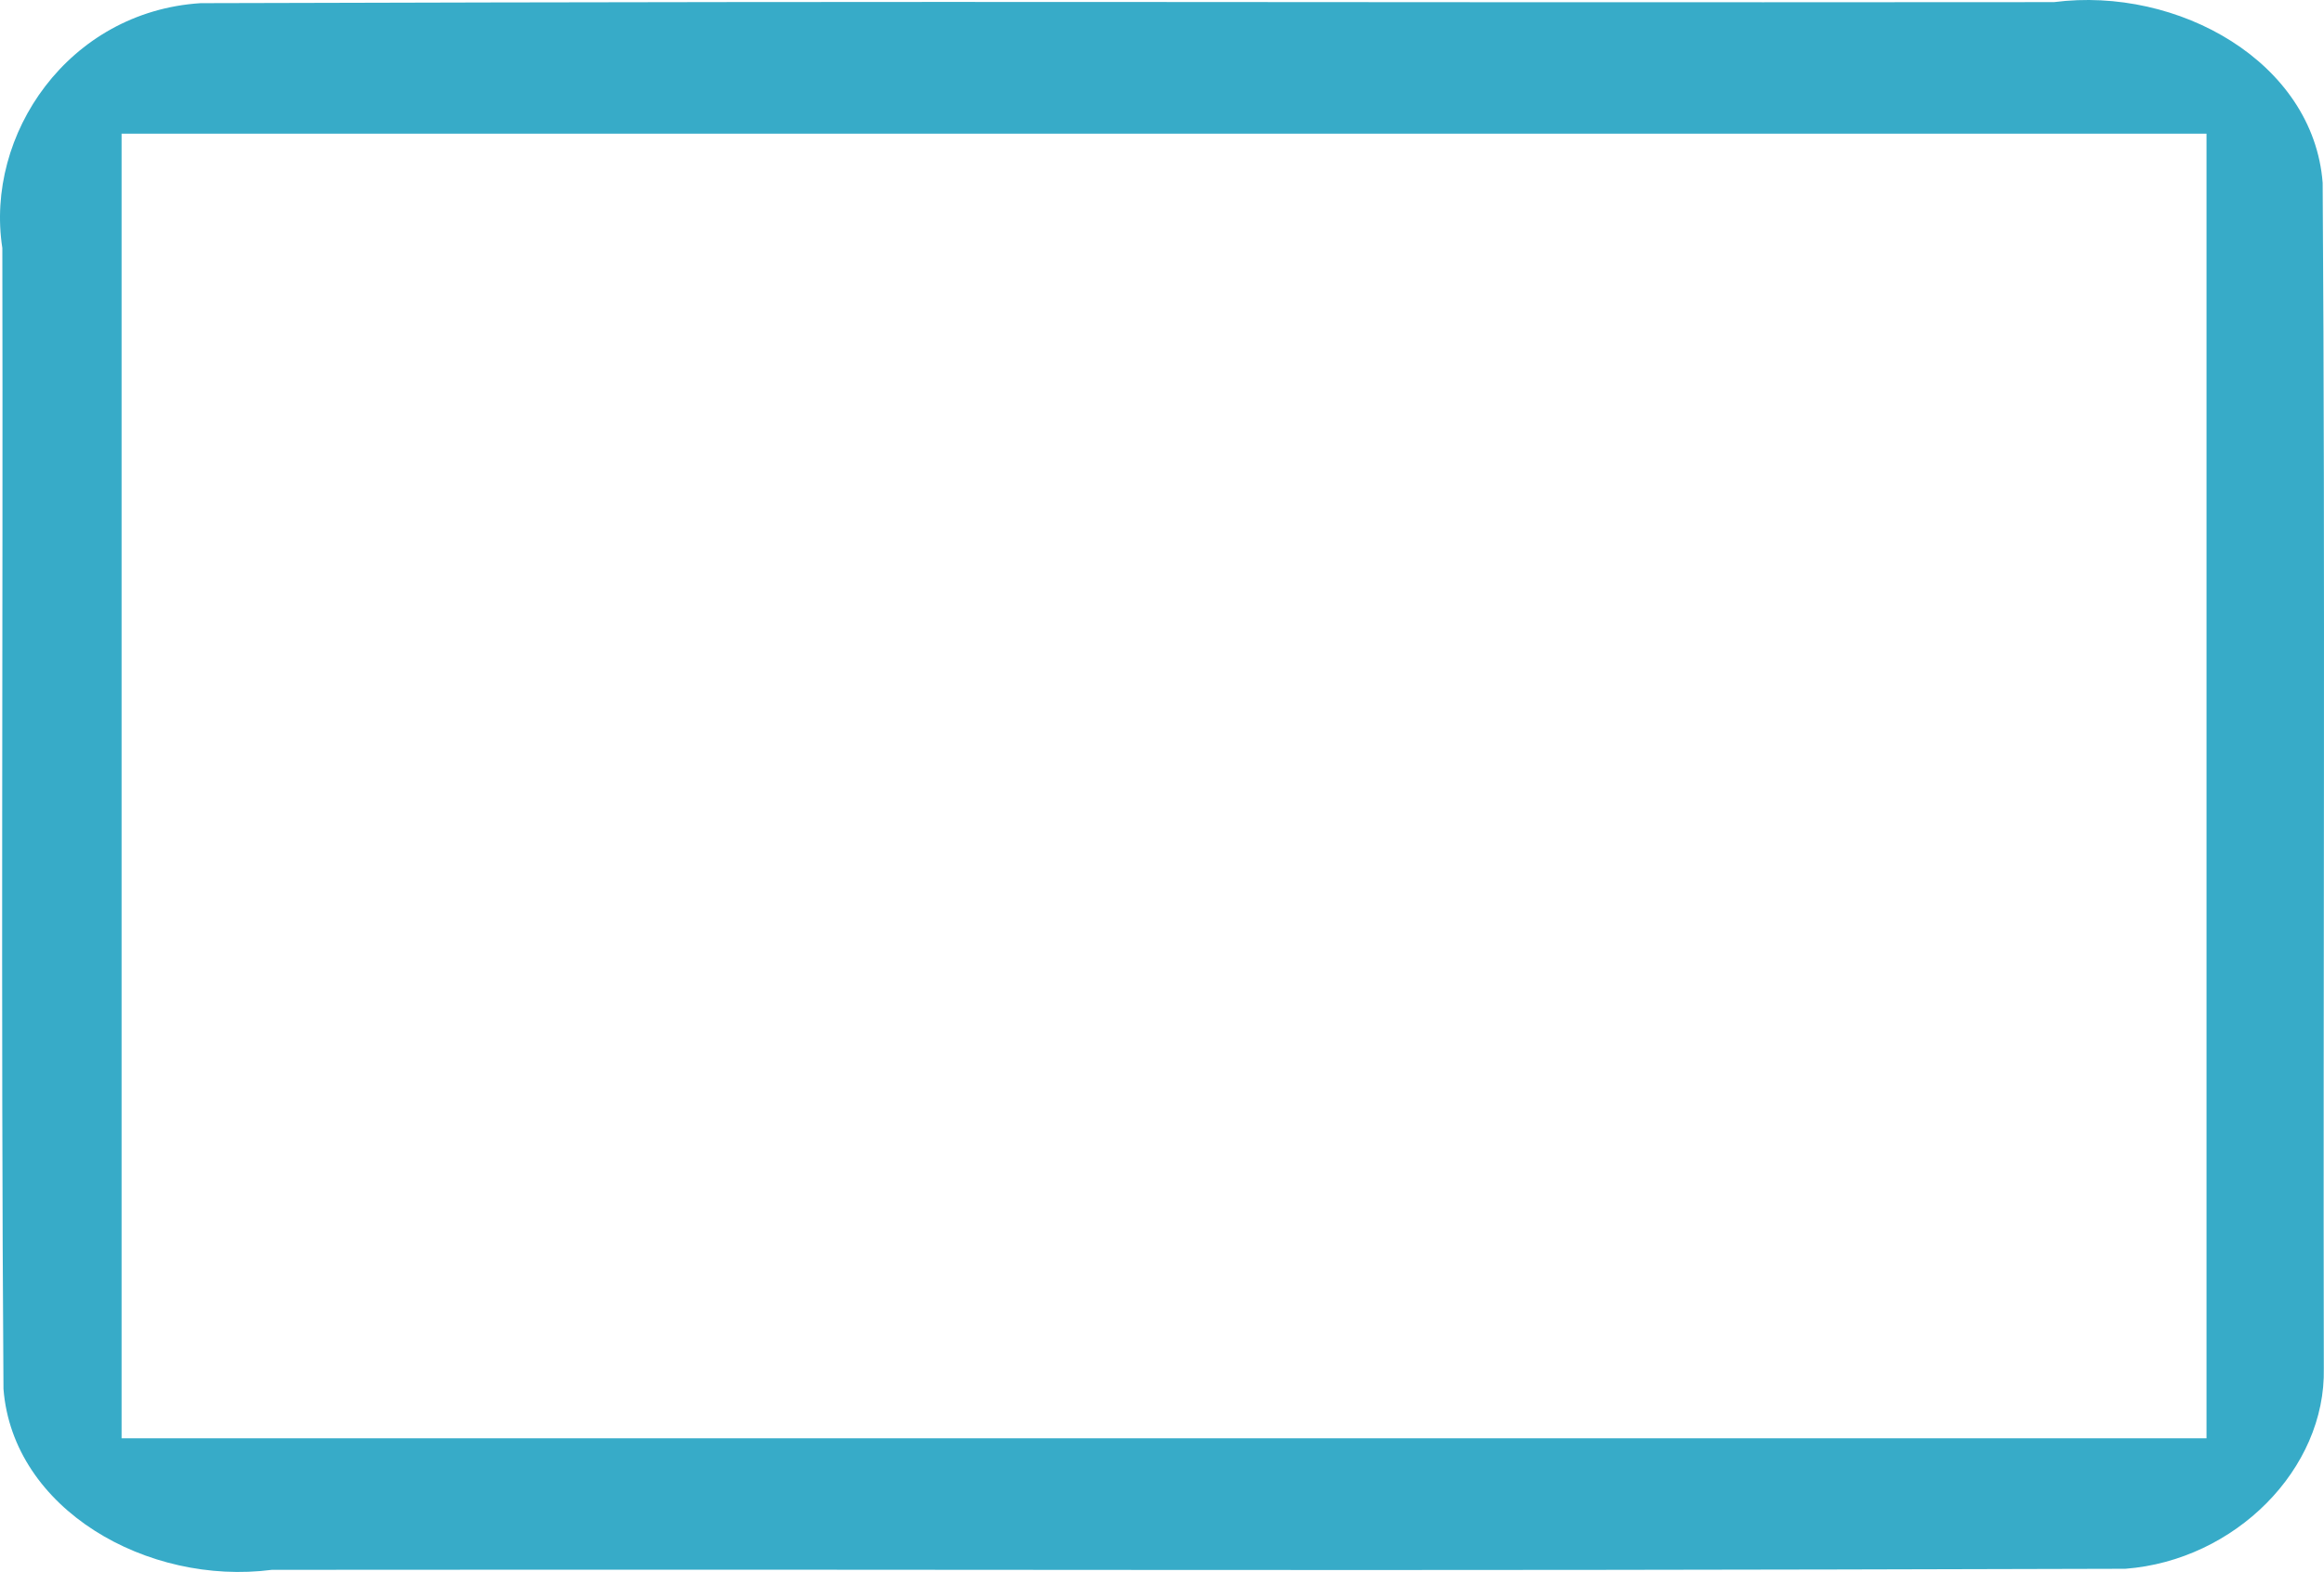
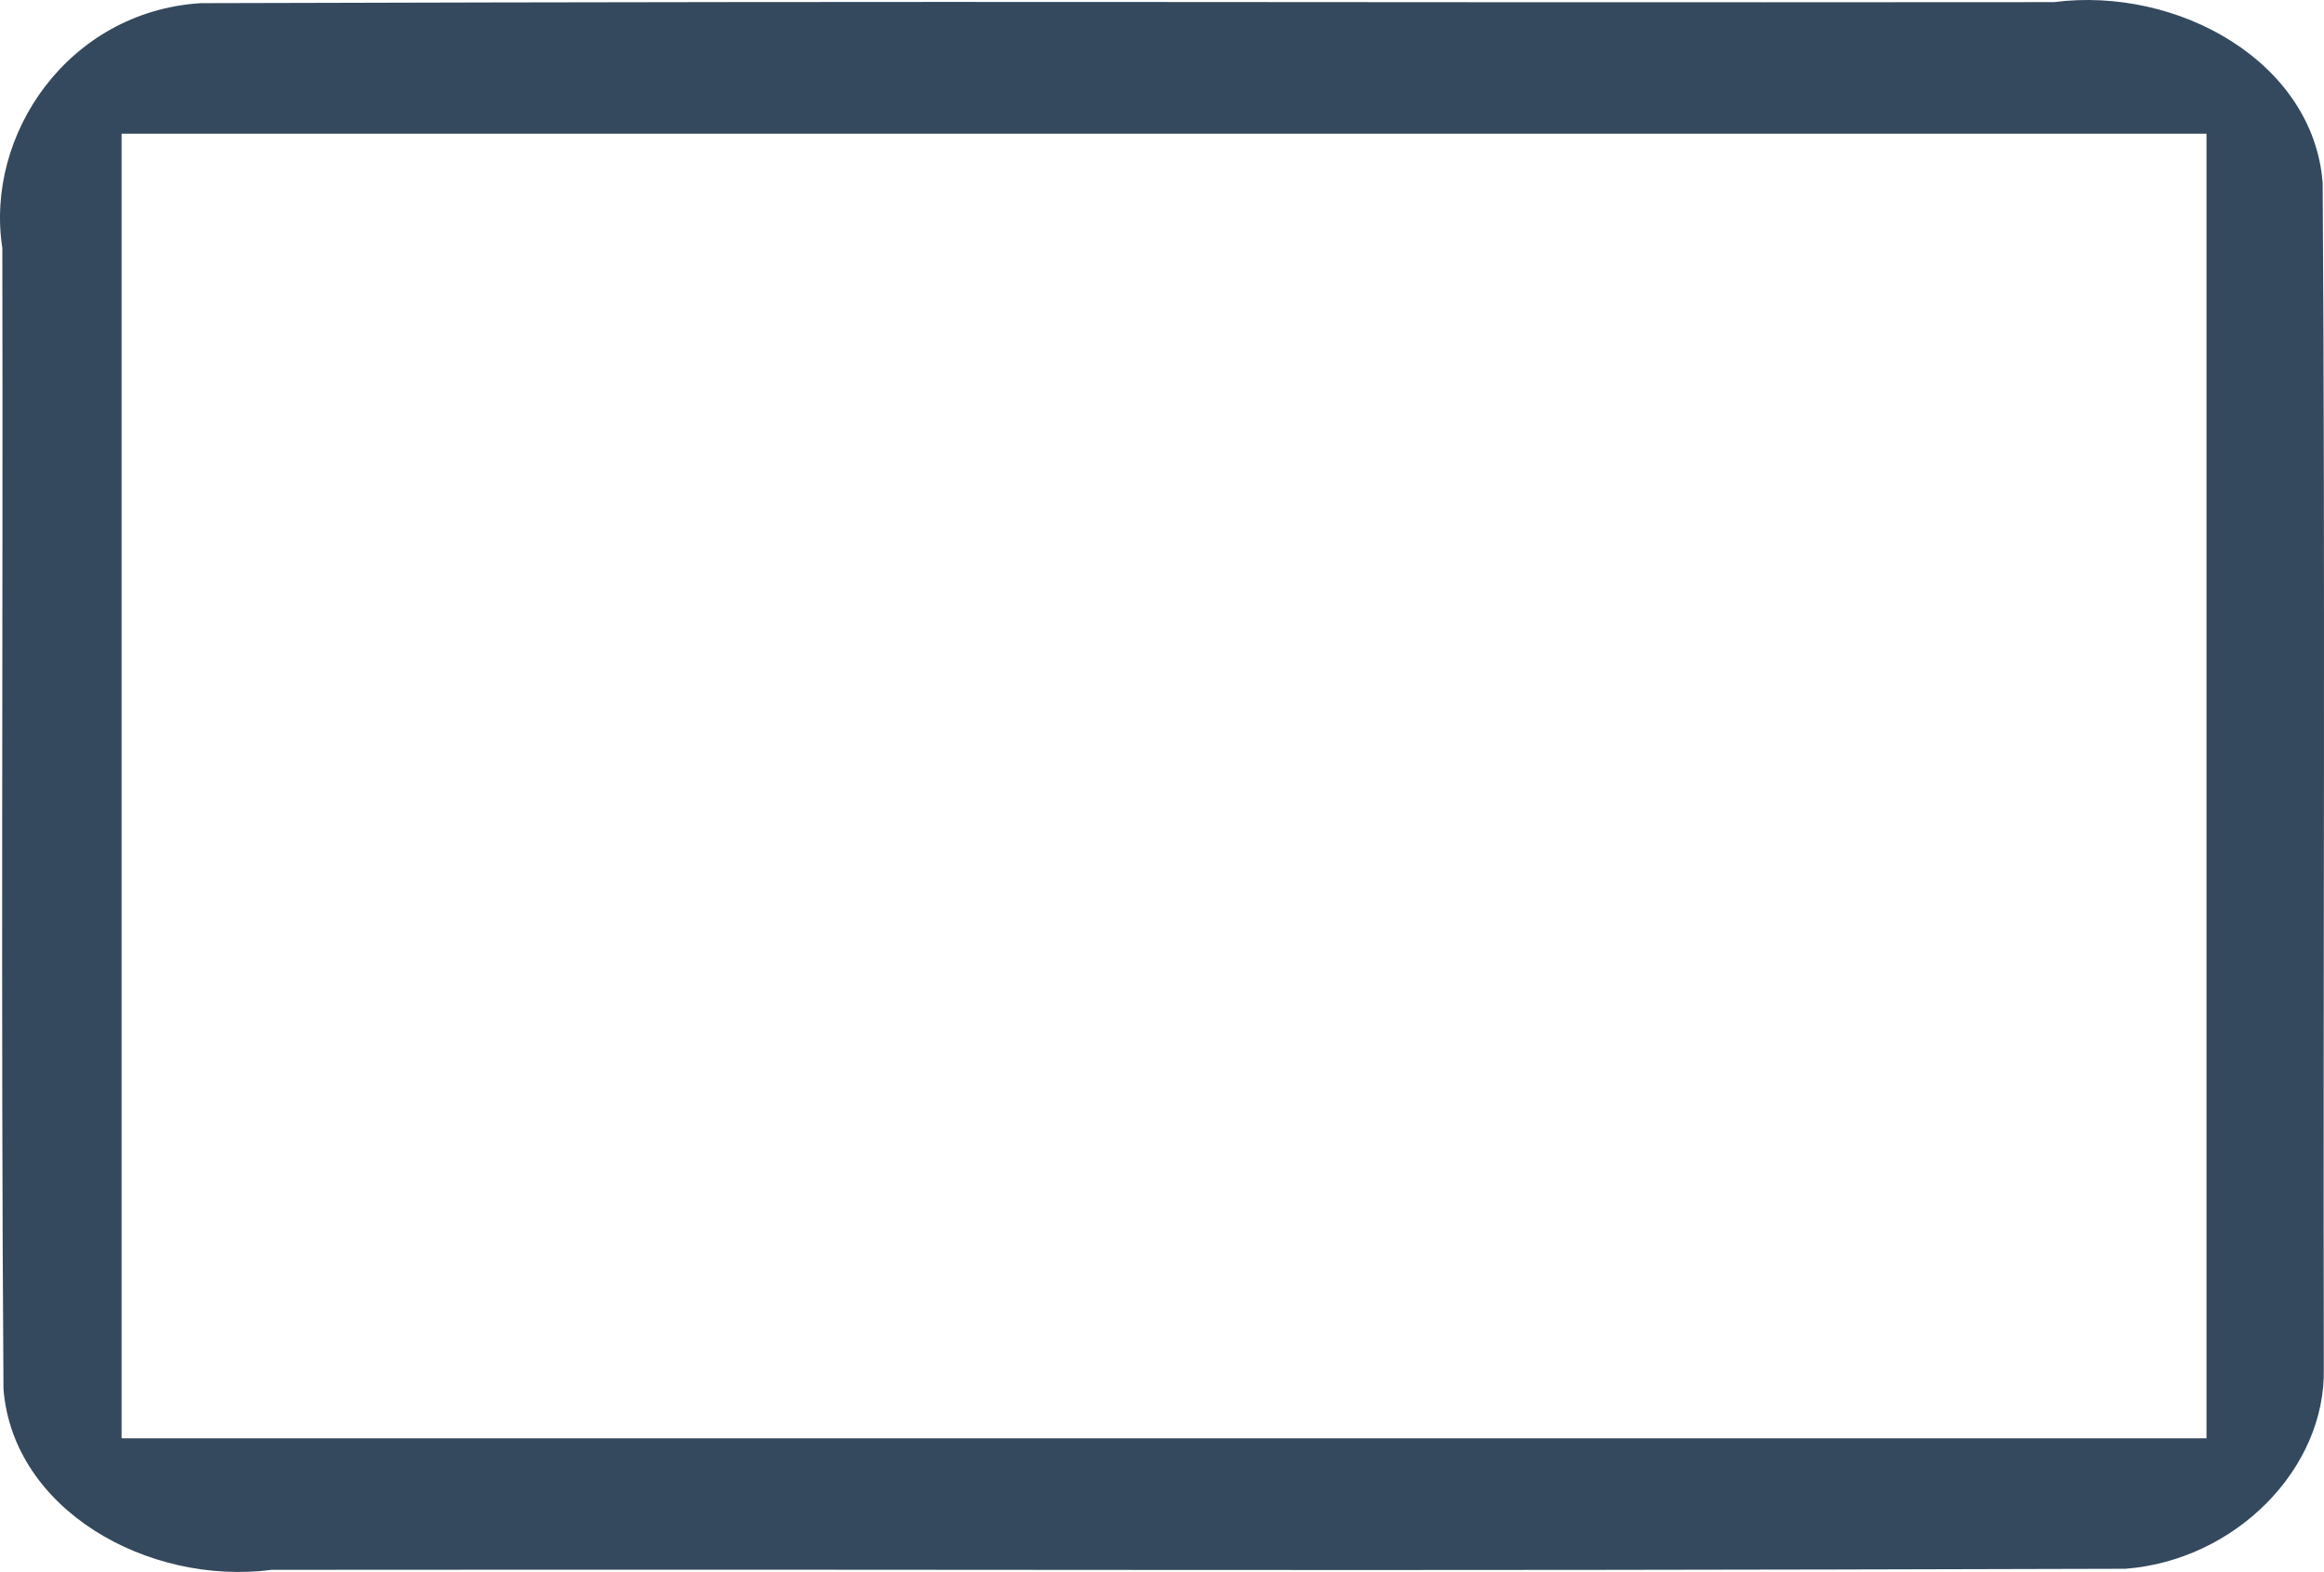
<svg xmlns="http://www.w3.org/2000/svg" version="1.1" id="Capa_1" x="0px" y="0px" width="983.172" height="665" viewBox="0 0 983.172 665" xml:space="preserve">
  <defs id="defs7" />
-   <path d="M 983.091,578.835 C 982.769,411.683 983.734,244.502 982.608,77.368 978.679,26.283 921.56,-5.881 868.922,0.899 507.16,1.191 446.596,0.314 84.855,1.338 28.937,4.91 -6.467,56.898 0.988,104.932 1.308,265.8 0.345,426.697 1.471,587.546 5.418,638.565 62.386,670.896 115.035,664.101 c 361.771,-0.296 422.345,0.595 784.095,-0.447 46.459,-3.554 84.881,-42.225 83.961,-84.819 z m -931.655,29.625 c 0,-178.465 0,-373.455 0,-551.92 294.01,0 588.02,0 882.03,0 0,178.465 0,373.455 0,551.92 -294.01,0 -588.02,0 -882.03,0 z" id="path3" style="fill:#37abc8;fill-opacity:1" />
+   <path d="M 983.091,578.835 C 982.769,411.683 983.734,244.502 982.608,77.368 978.679,26.283 921.56,-5.881 868.922,0.899 507.16,1.191 446.596,0.314 84.855,1.338 28.937,4.91 -6.467,56.898 0.988,104.932 1.308,265.8 0.345,426.697 1.471,587.546 5.418,638.565 62.386,670.896 115.035,664.101 c 361.771,-0.296 422.345,0.595 784.095,-0.447 46.459,-3.554 84.881,-42.225 83.961,-84.819 z m -931.655,29.625 c 0,-178.465 0,-373.455 0,-551.92 294.01,0 588.02,0 882.03,0 0,178.465 0,373.455 0,551.92 -294.01,0 -588.02,0 -882.03,0 z" id="path3" style="fill:#34495e;fill-opacity:1" />
</svg>
